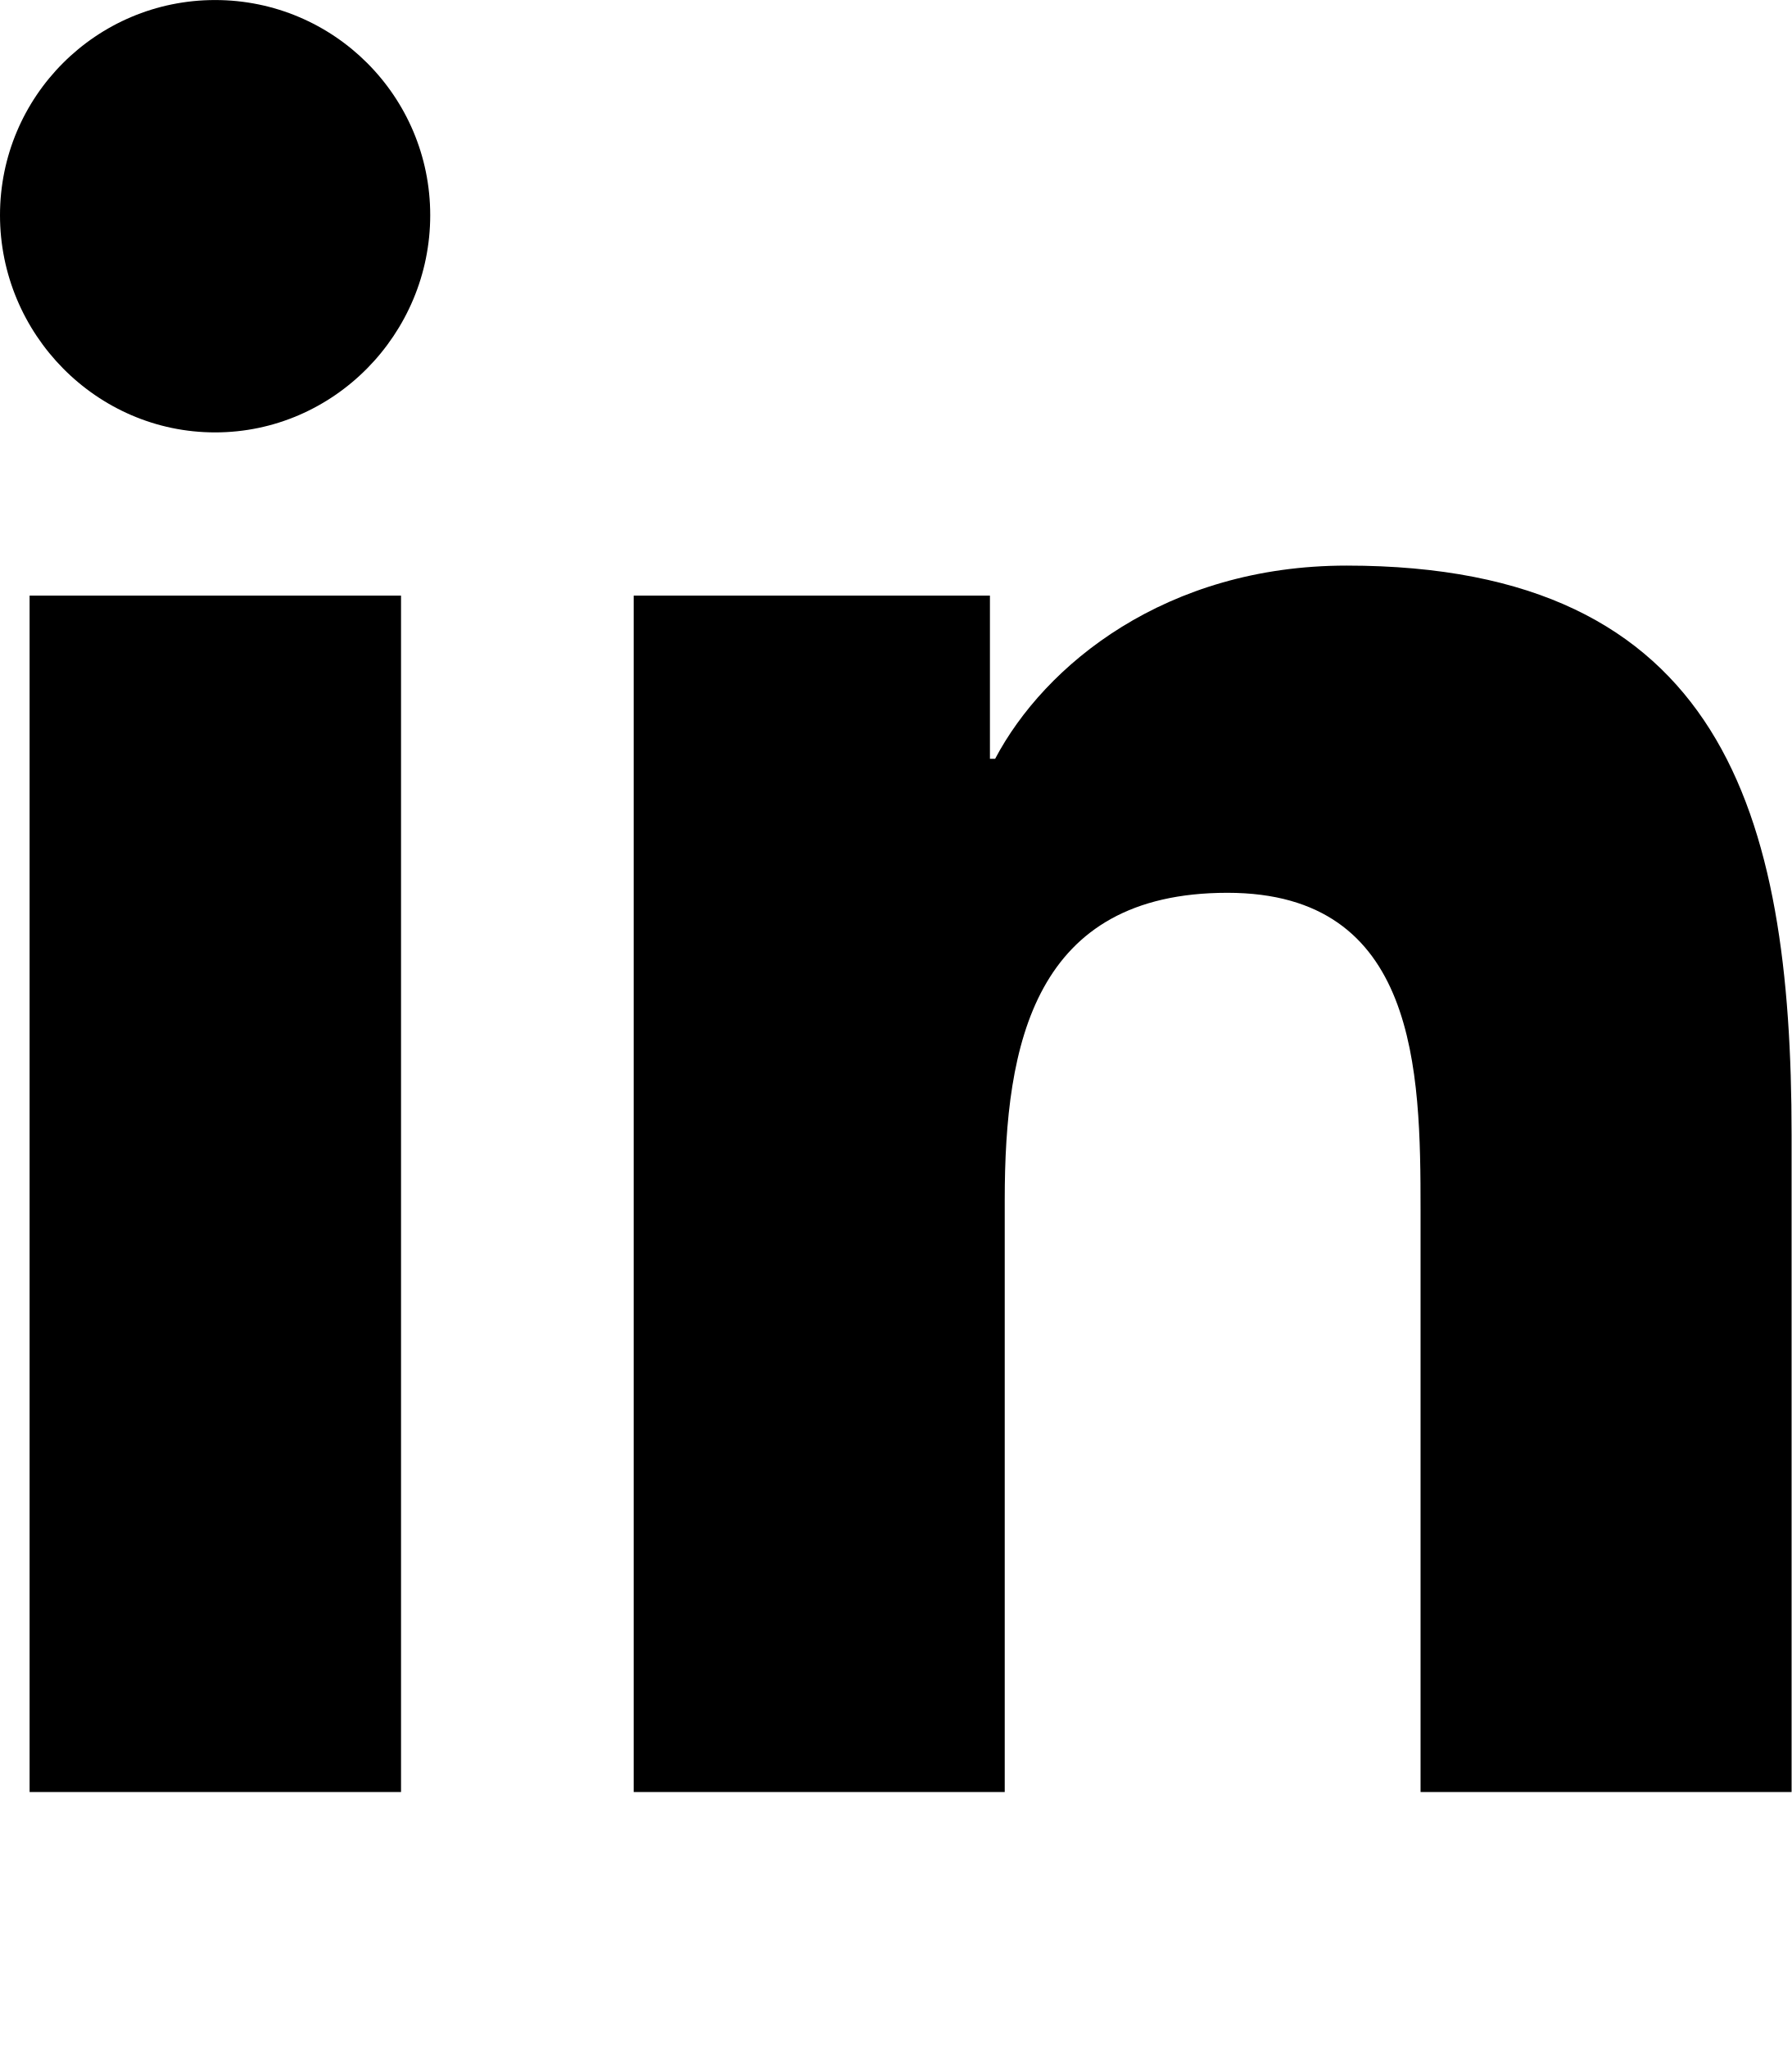
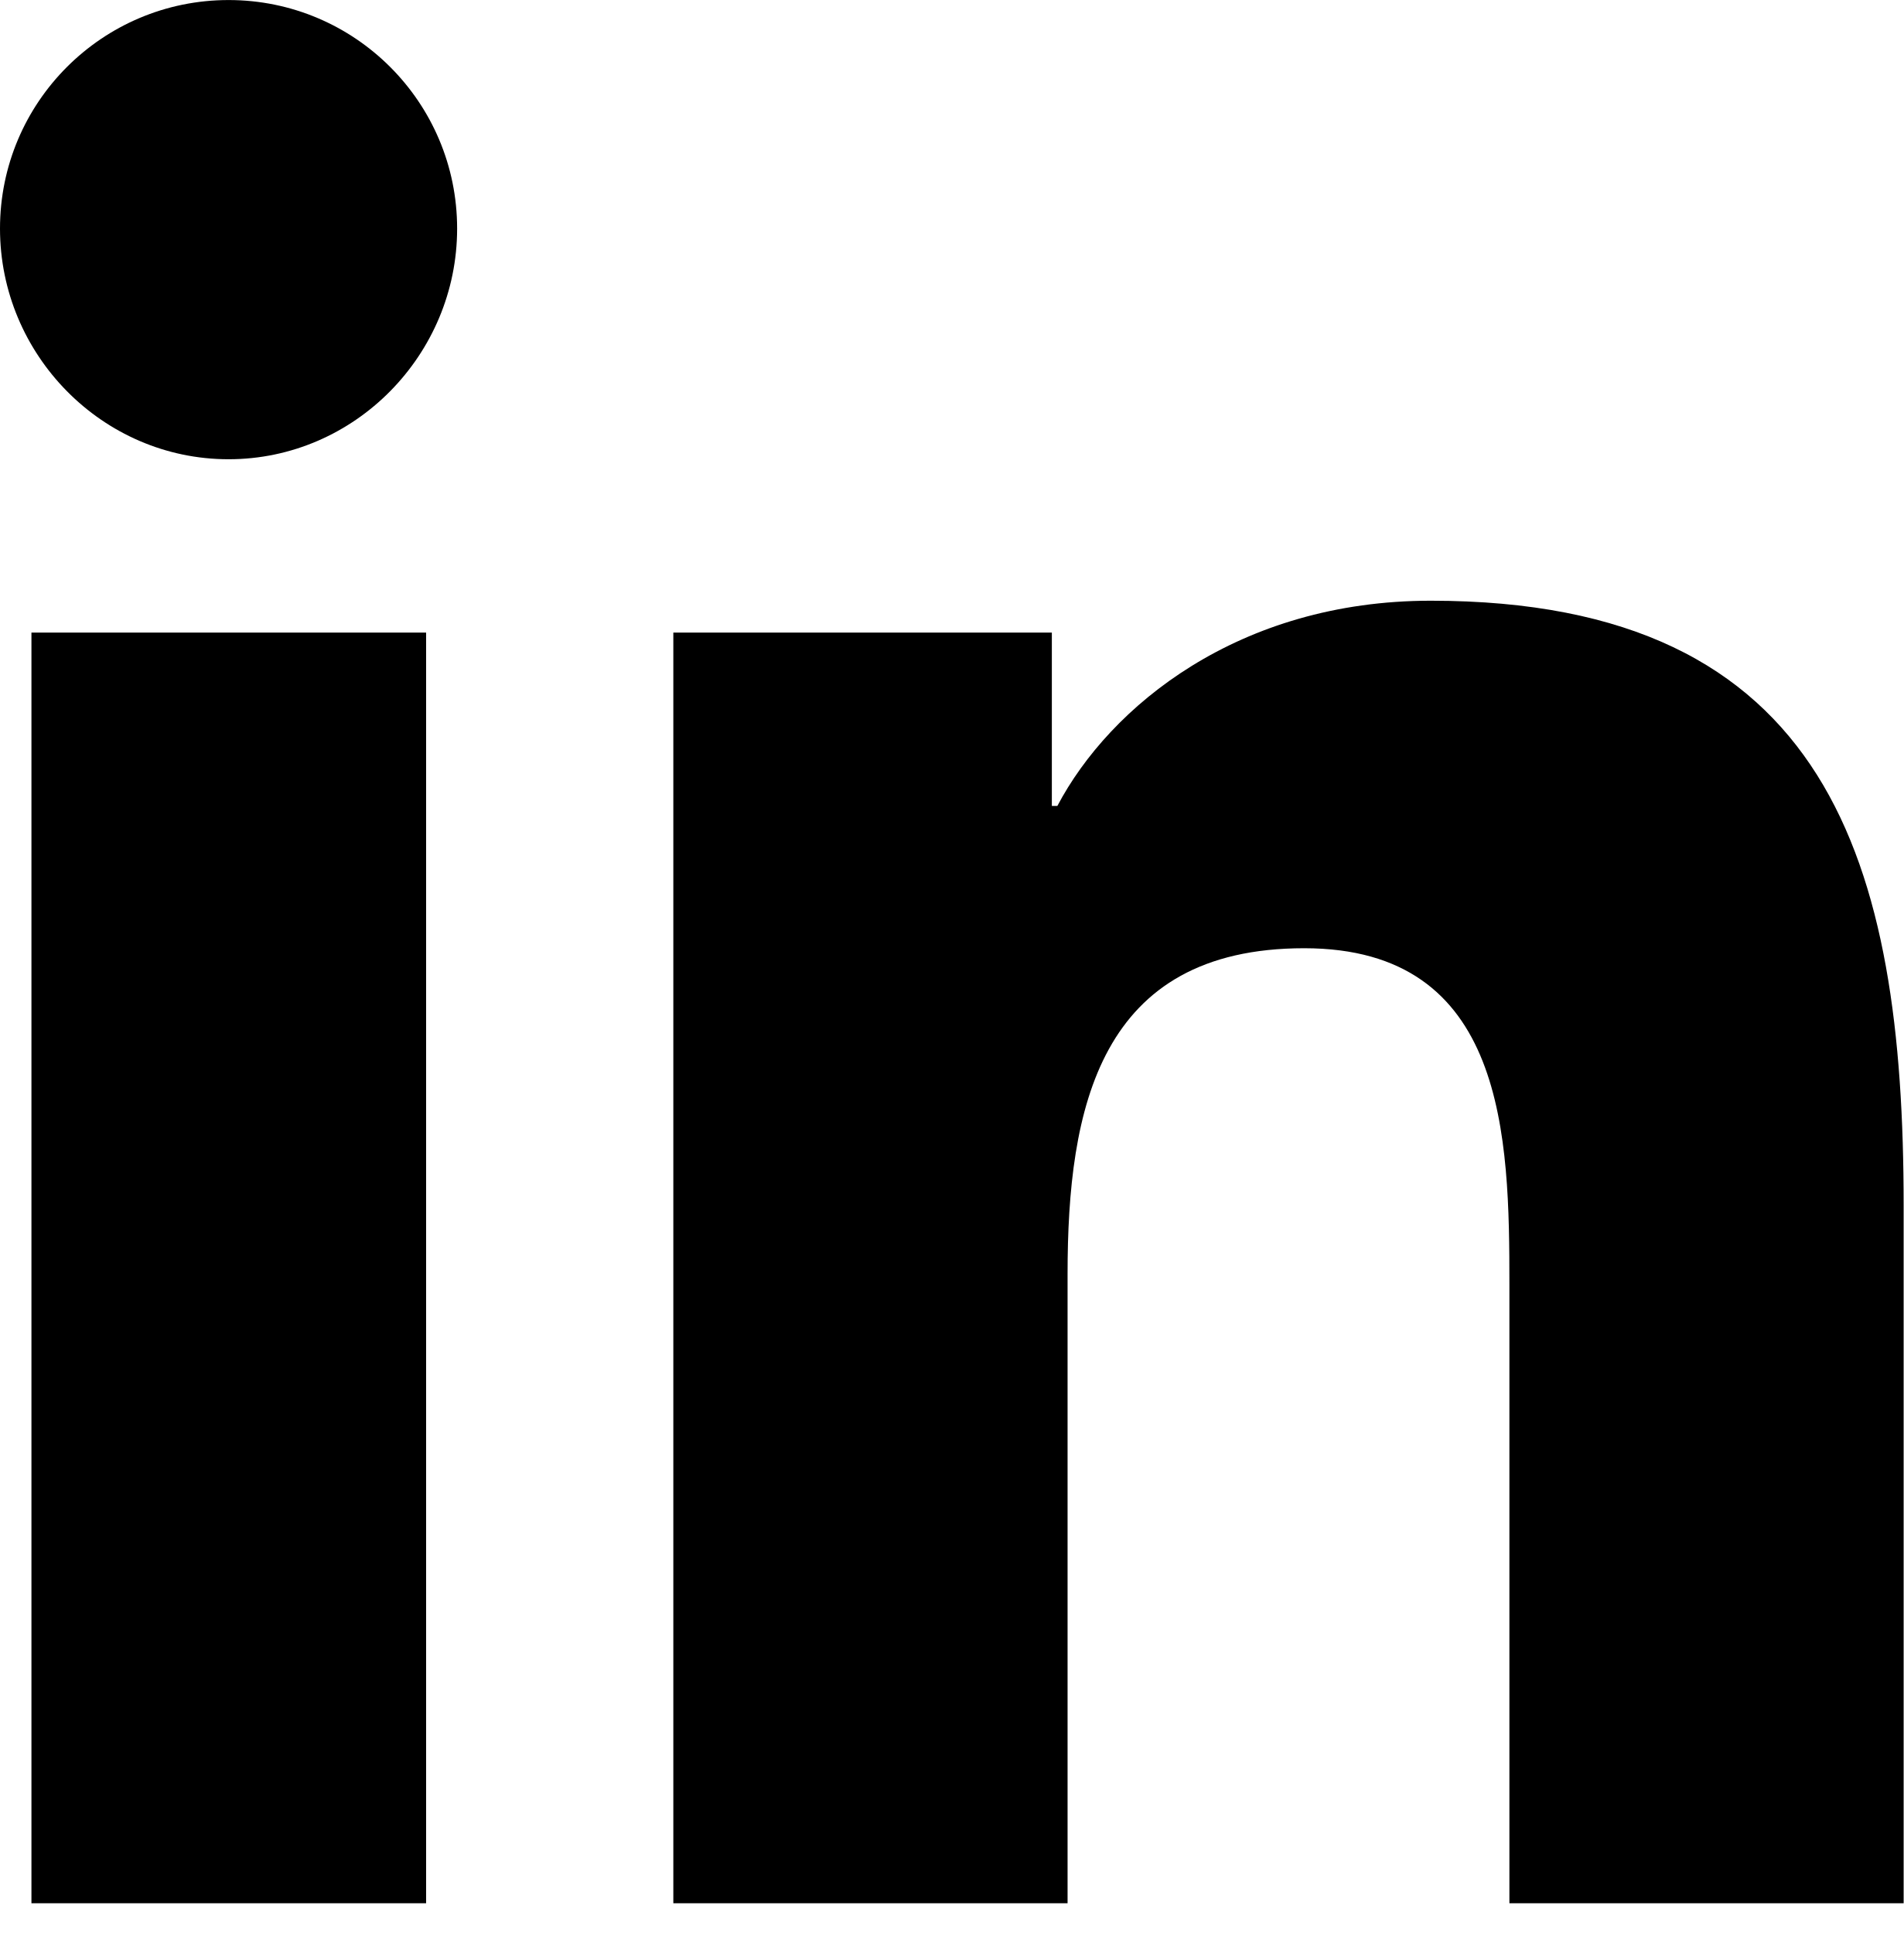
- <svg xmlns="http://www.w3.org/2000/svg" viewBox="0 0 448 512">
+ <svg xmlns="http://www.w3.org/2000/svg" viewBox="0 0 448 455">
  <path d="M100.28 448H7.4V148.9h92.88zM53.79 108.1C24.09 108.1 0 83.5 0 53.8a53.79 53.79 0 0 1 107.58 0c0 29.7-24.1 54.3-53.79 54.3zM447.9 448h-92.68V302.4c0-34.7-.7-79.2-48.29-79.2-48.29 0-55.69 37.7-55.69 76.7V448h-92.78V148.9h89.08v40.8h1.3c12.4-23.5 42.69-48.3 87.88-48.3 94 0 111.28 61.9 111.28 142.3V448z" />
</svg>
